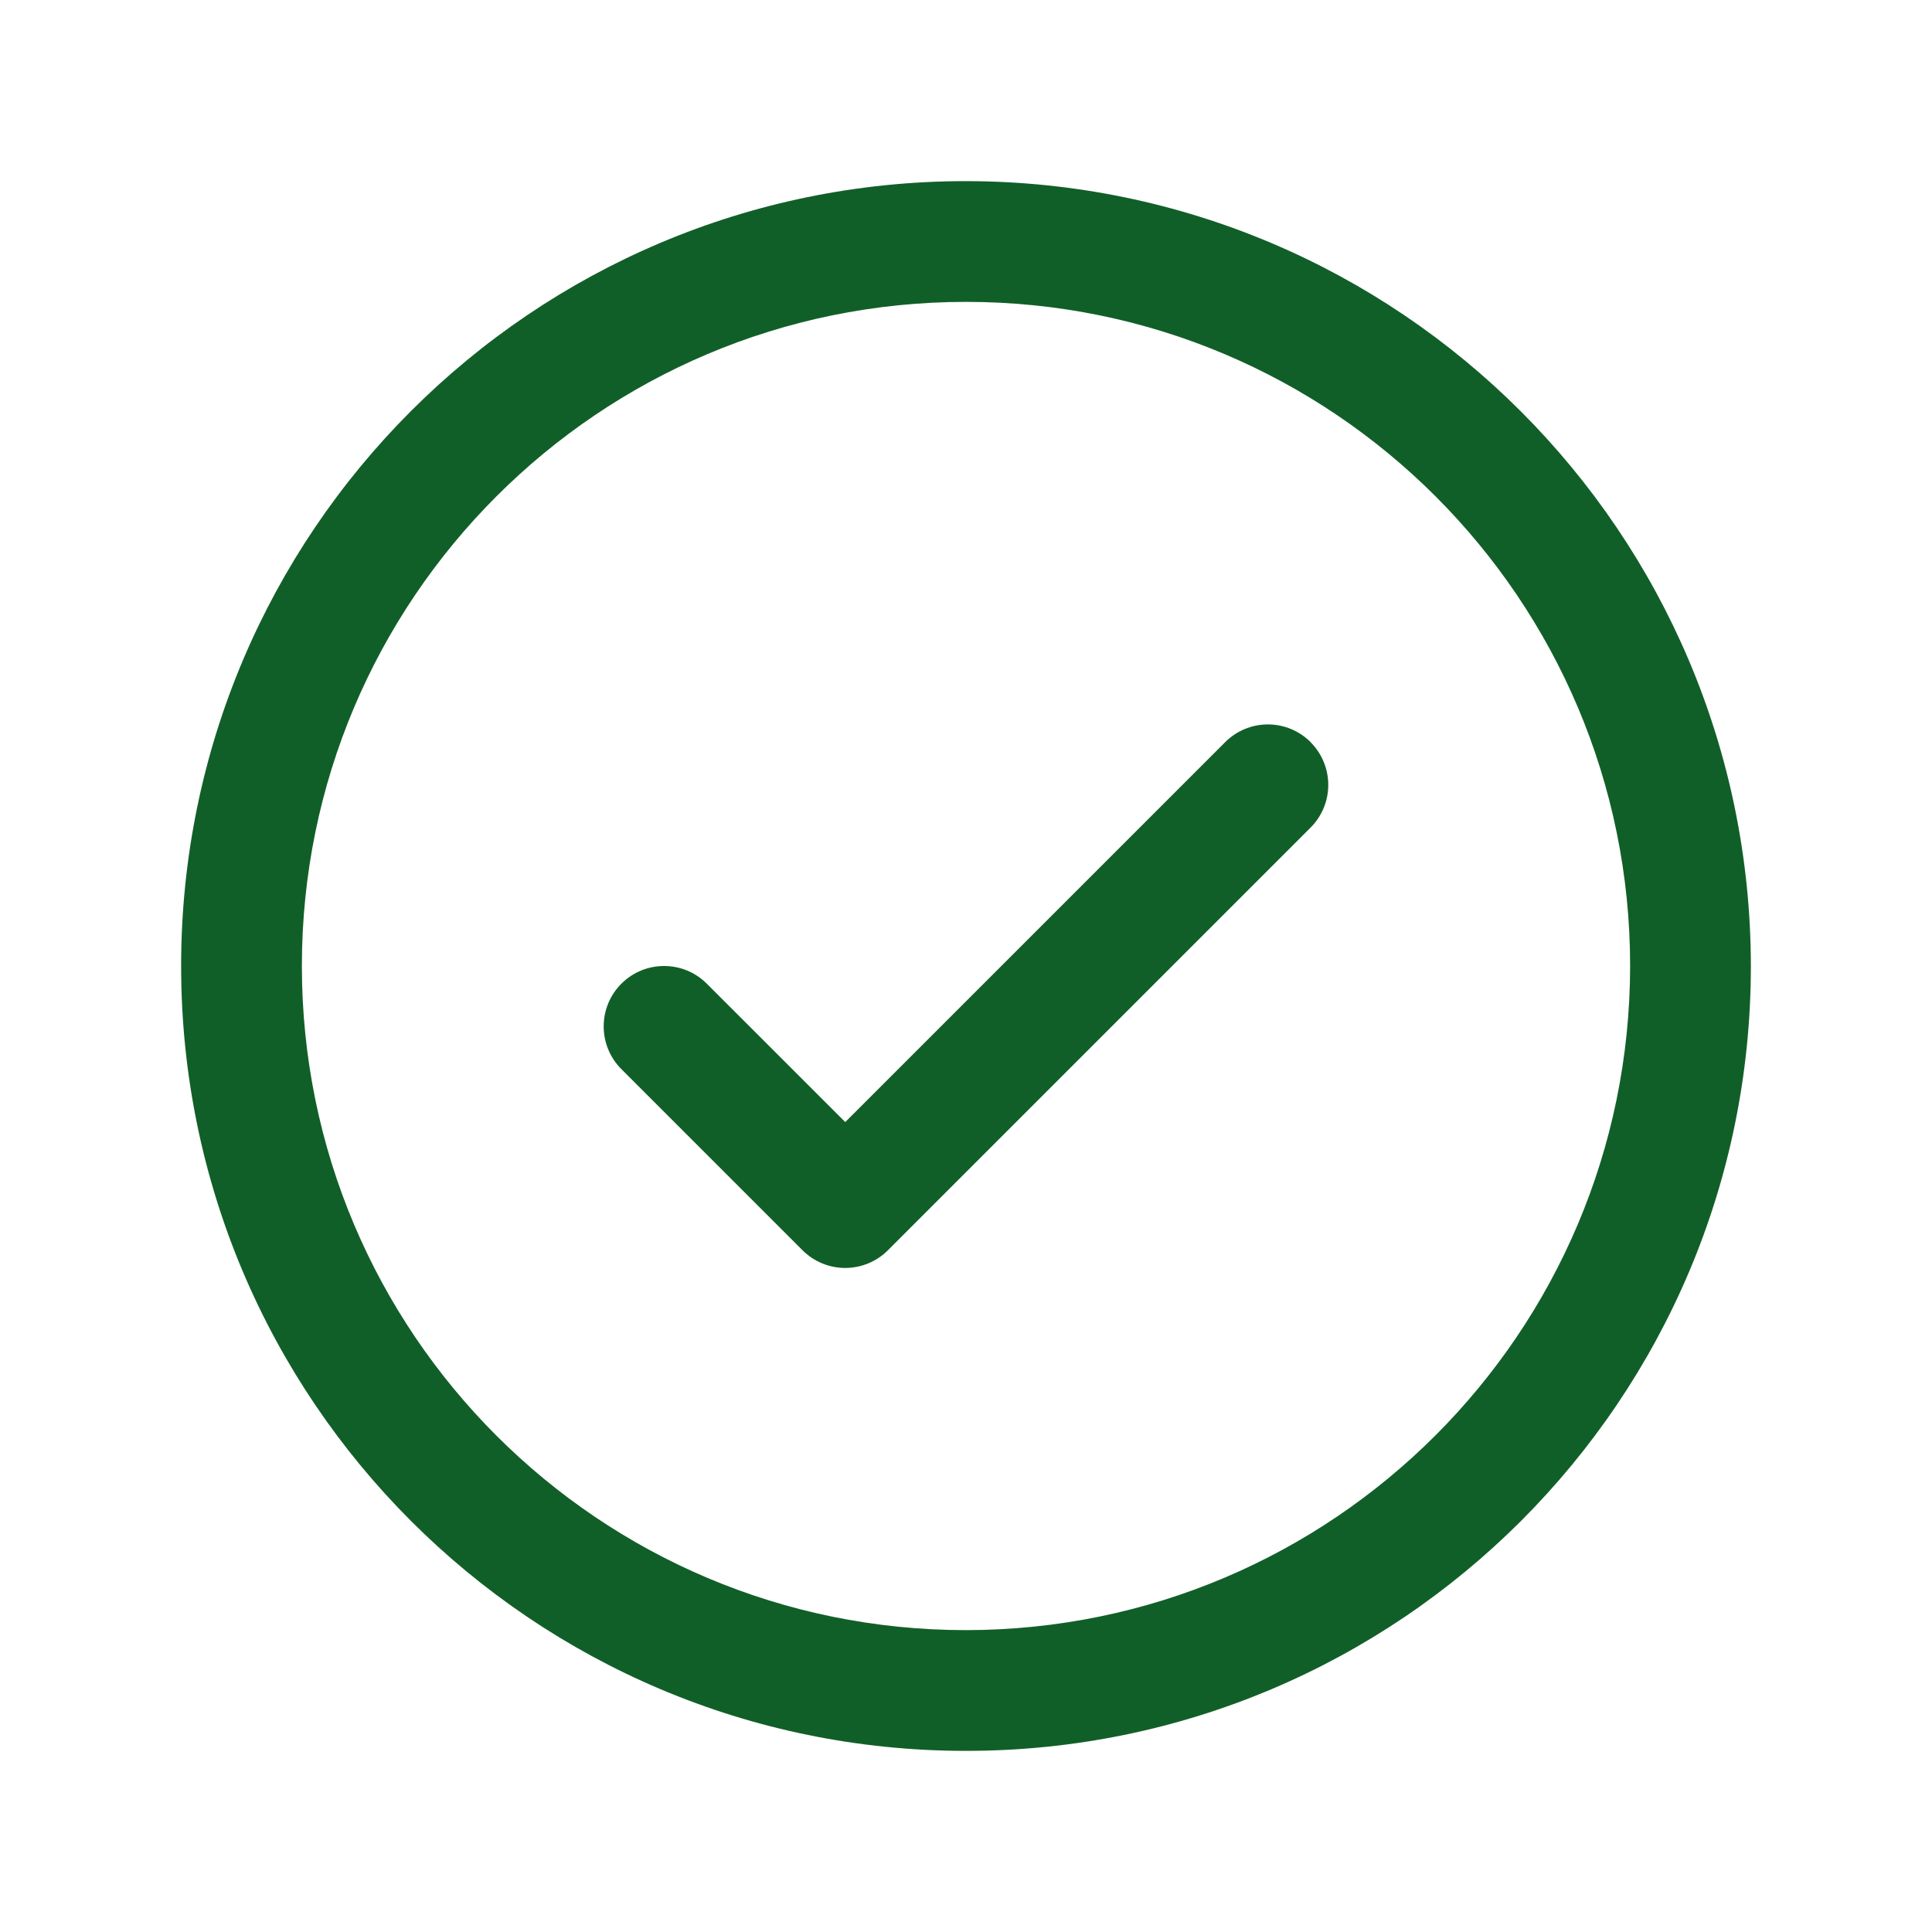
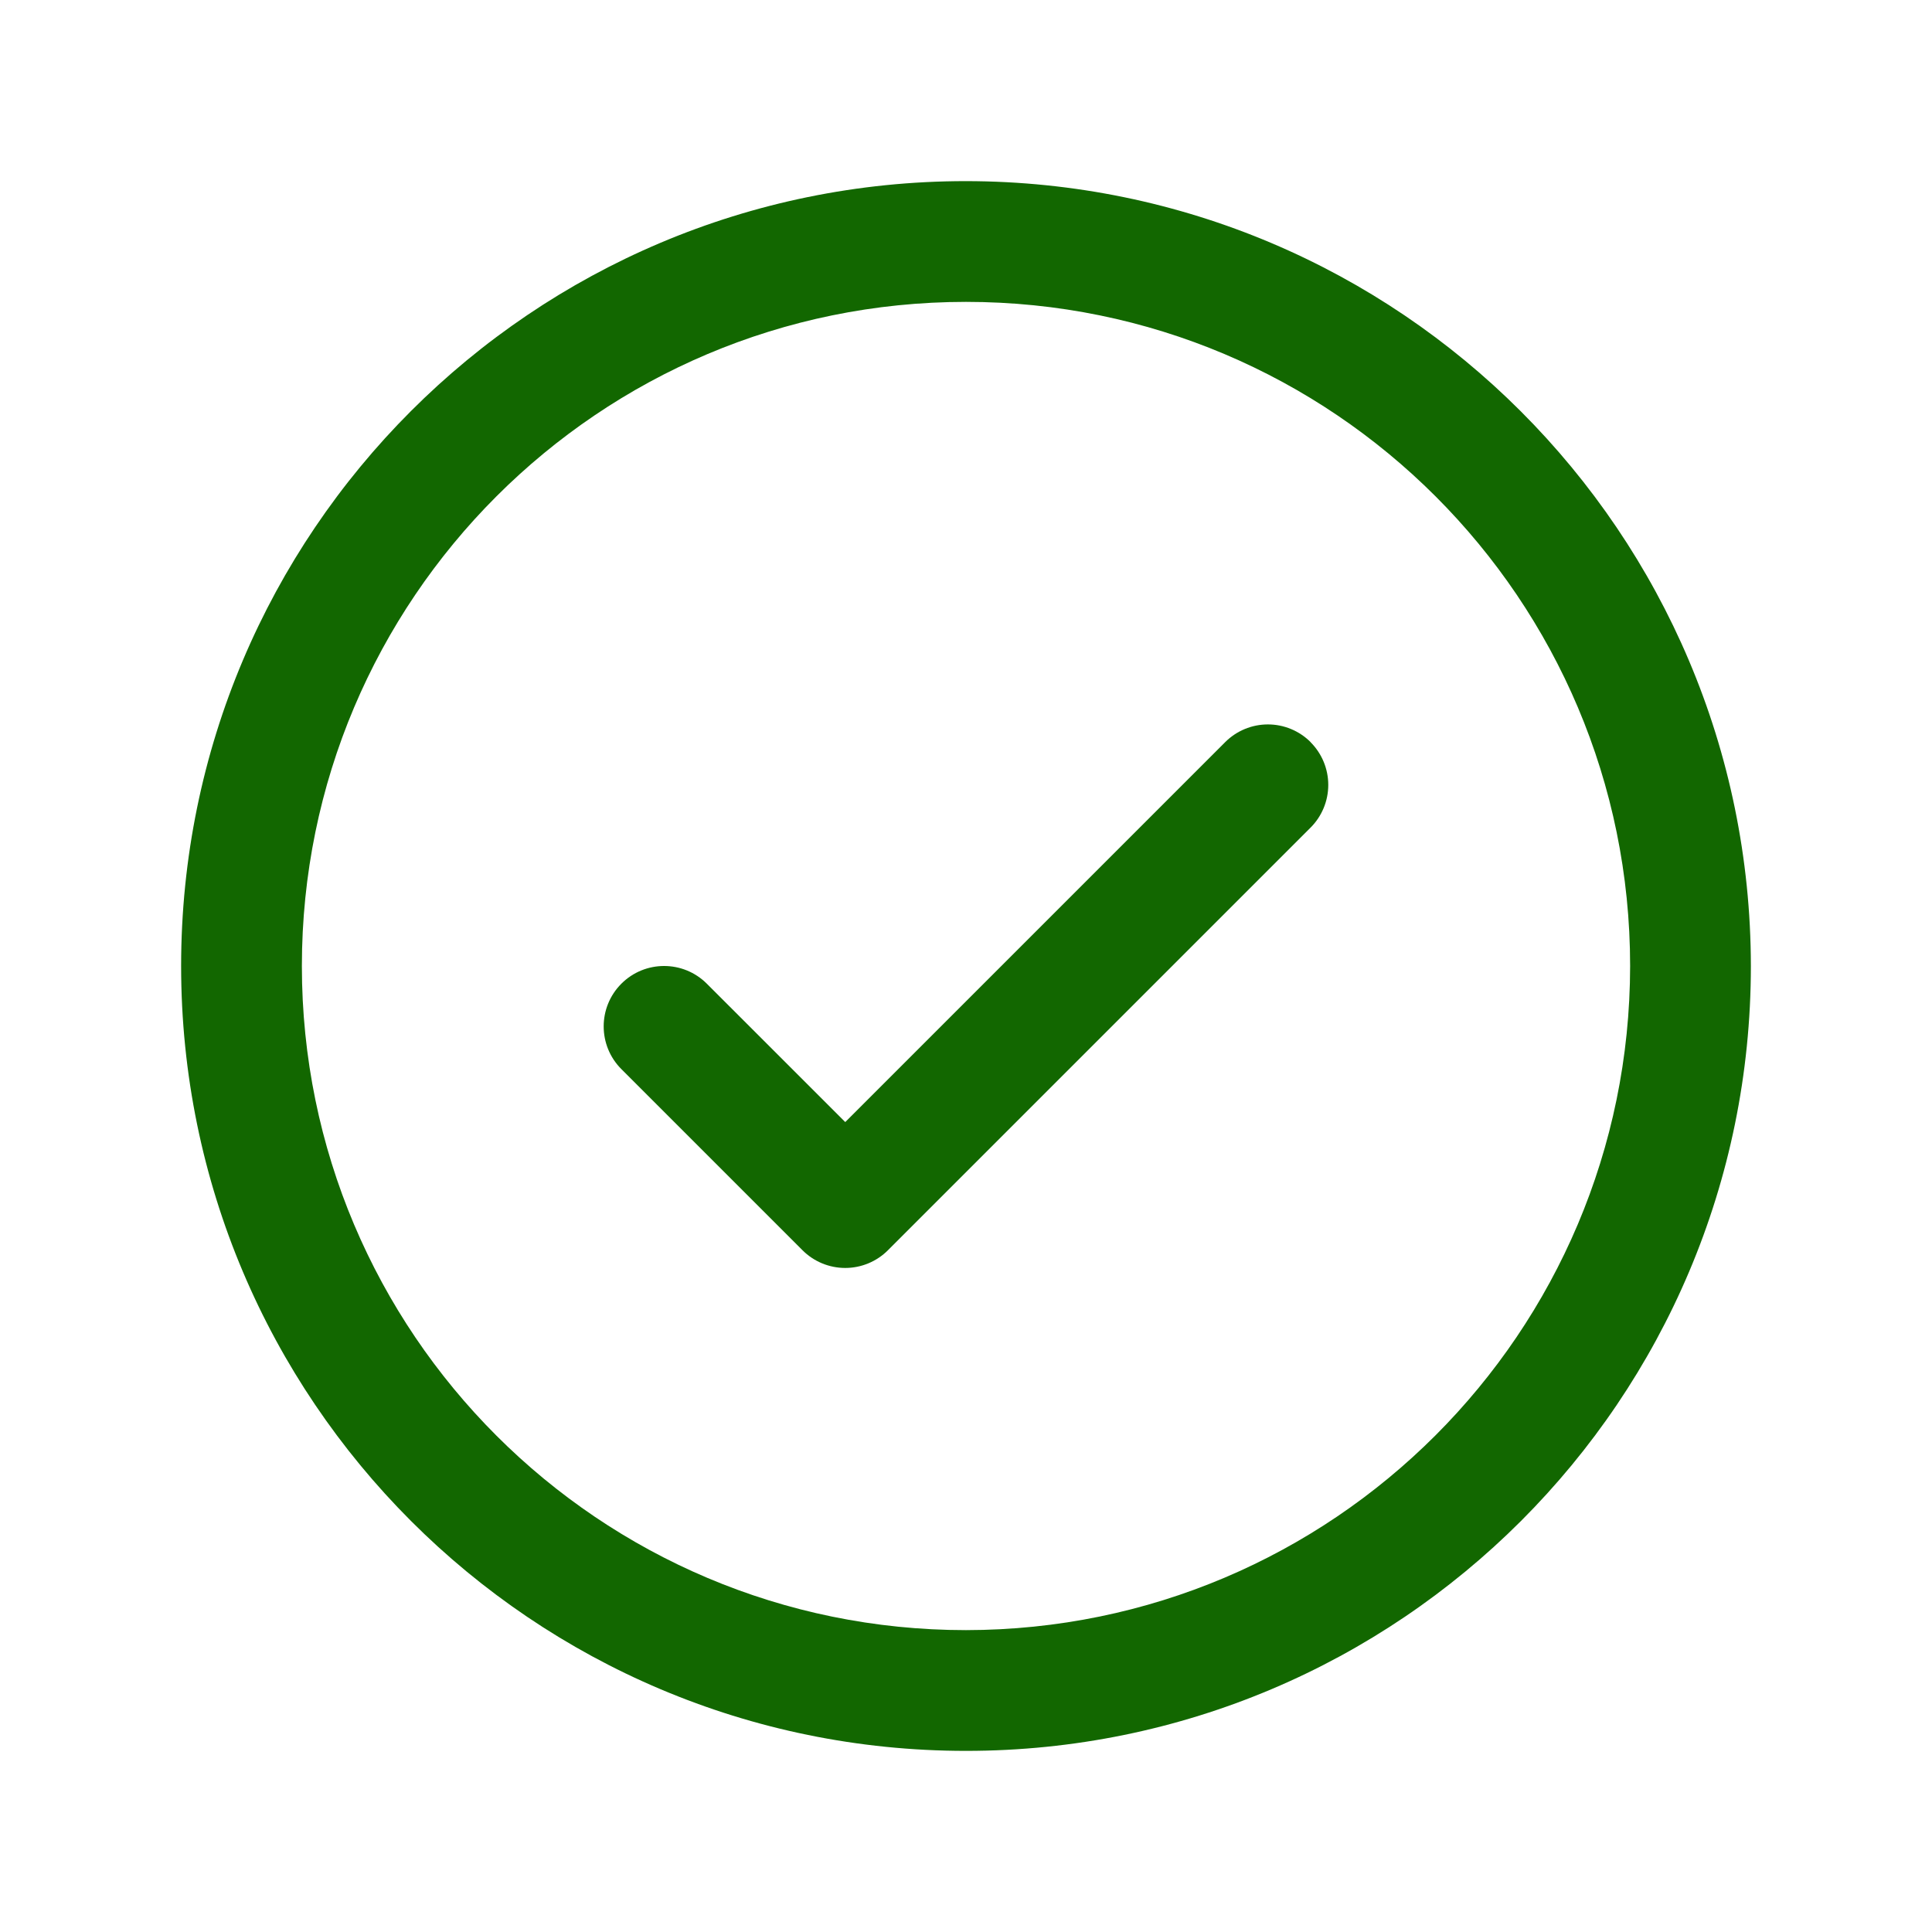
- <svg xmlns="http://www.w3.org/2000/svg" width="32" height="32" fill="none" viewBox="0 0 32 32">
-   <path fill="#115F28" d="M21.707 12.293a1 1 0 0 1 0 1.415l-7 7a1 1 0 0 1-1.415 0l-3-3a1 1 0 0 1 1.415-1.415L14 18.585l6.293-6.293a1 1 0 0 1 1.415 0ZM29 16A13 13 0 1 1 16 3a13.014 13.014 0 0 1 13 13m-2 0a11 11 0 1 0-11 11 11.01 11.01 0 0 0 11-11" />
+ <svg xmlns="http://www.w3.org/2000/svg" width="24" height="24" fill="none" viewBox="0 0 32 32">
+   <path fill="#126700" d="M21.707 12.293a1 1 0 0 1 0 1.415l-7 7a1 1 0 0 1-1.415 0l-3-3a1 1 0 0 1 1.415-1.415L14 18.585l6.293-6.293a1 1 0 0 1 1.415 0ZM29 16A13 13 0 1 1 16 3a13.014 13.014 0 0 1 13 13m-2 0a11 11 0 1 0-11 11 11.01 11.01 0 0 0 11-11" />
</svg>
